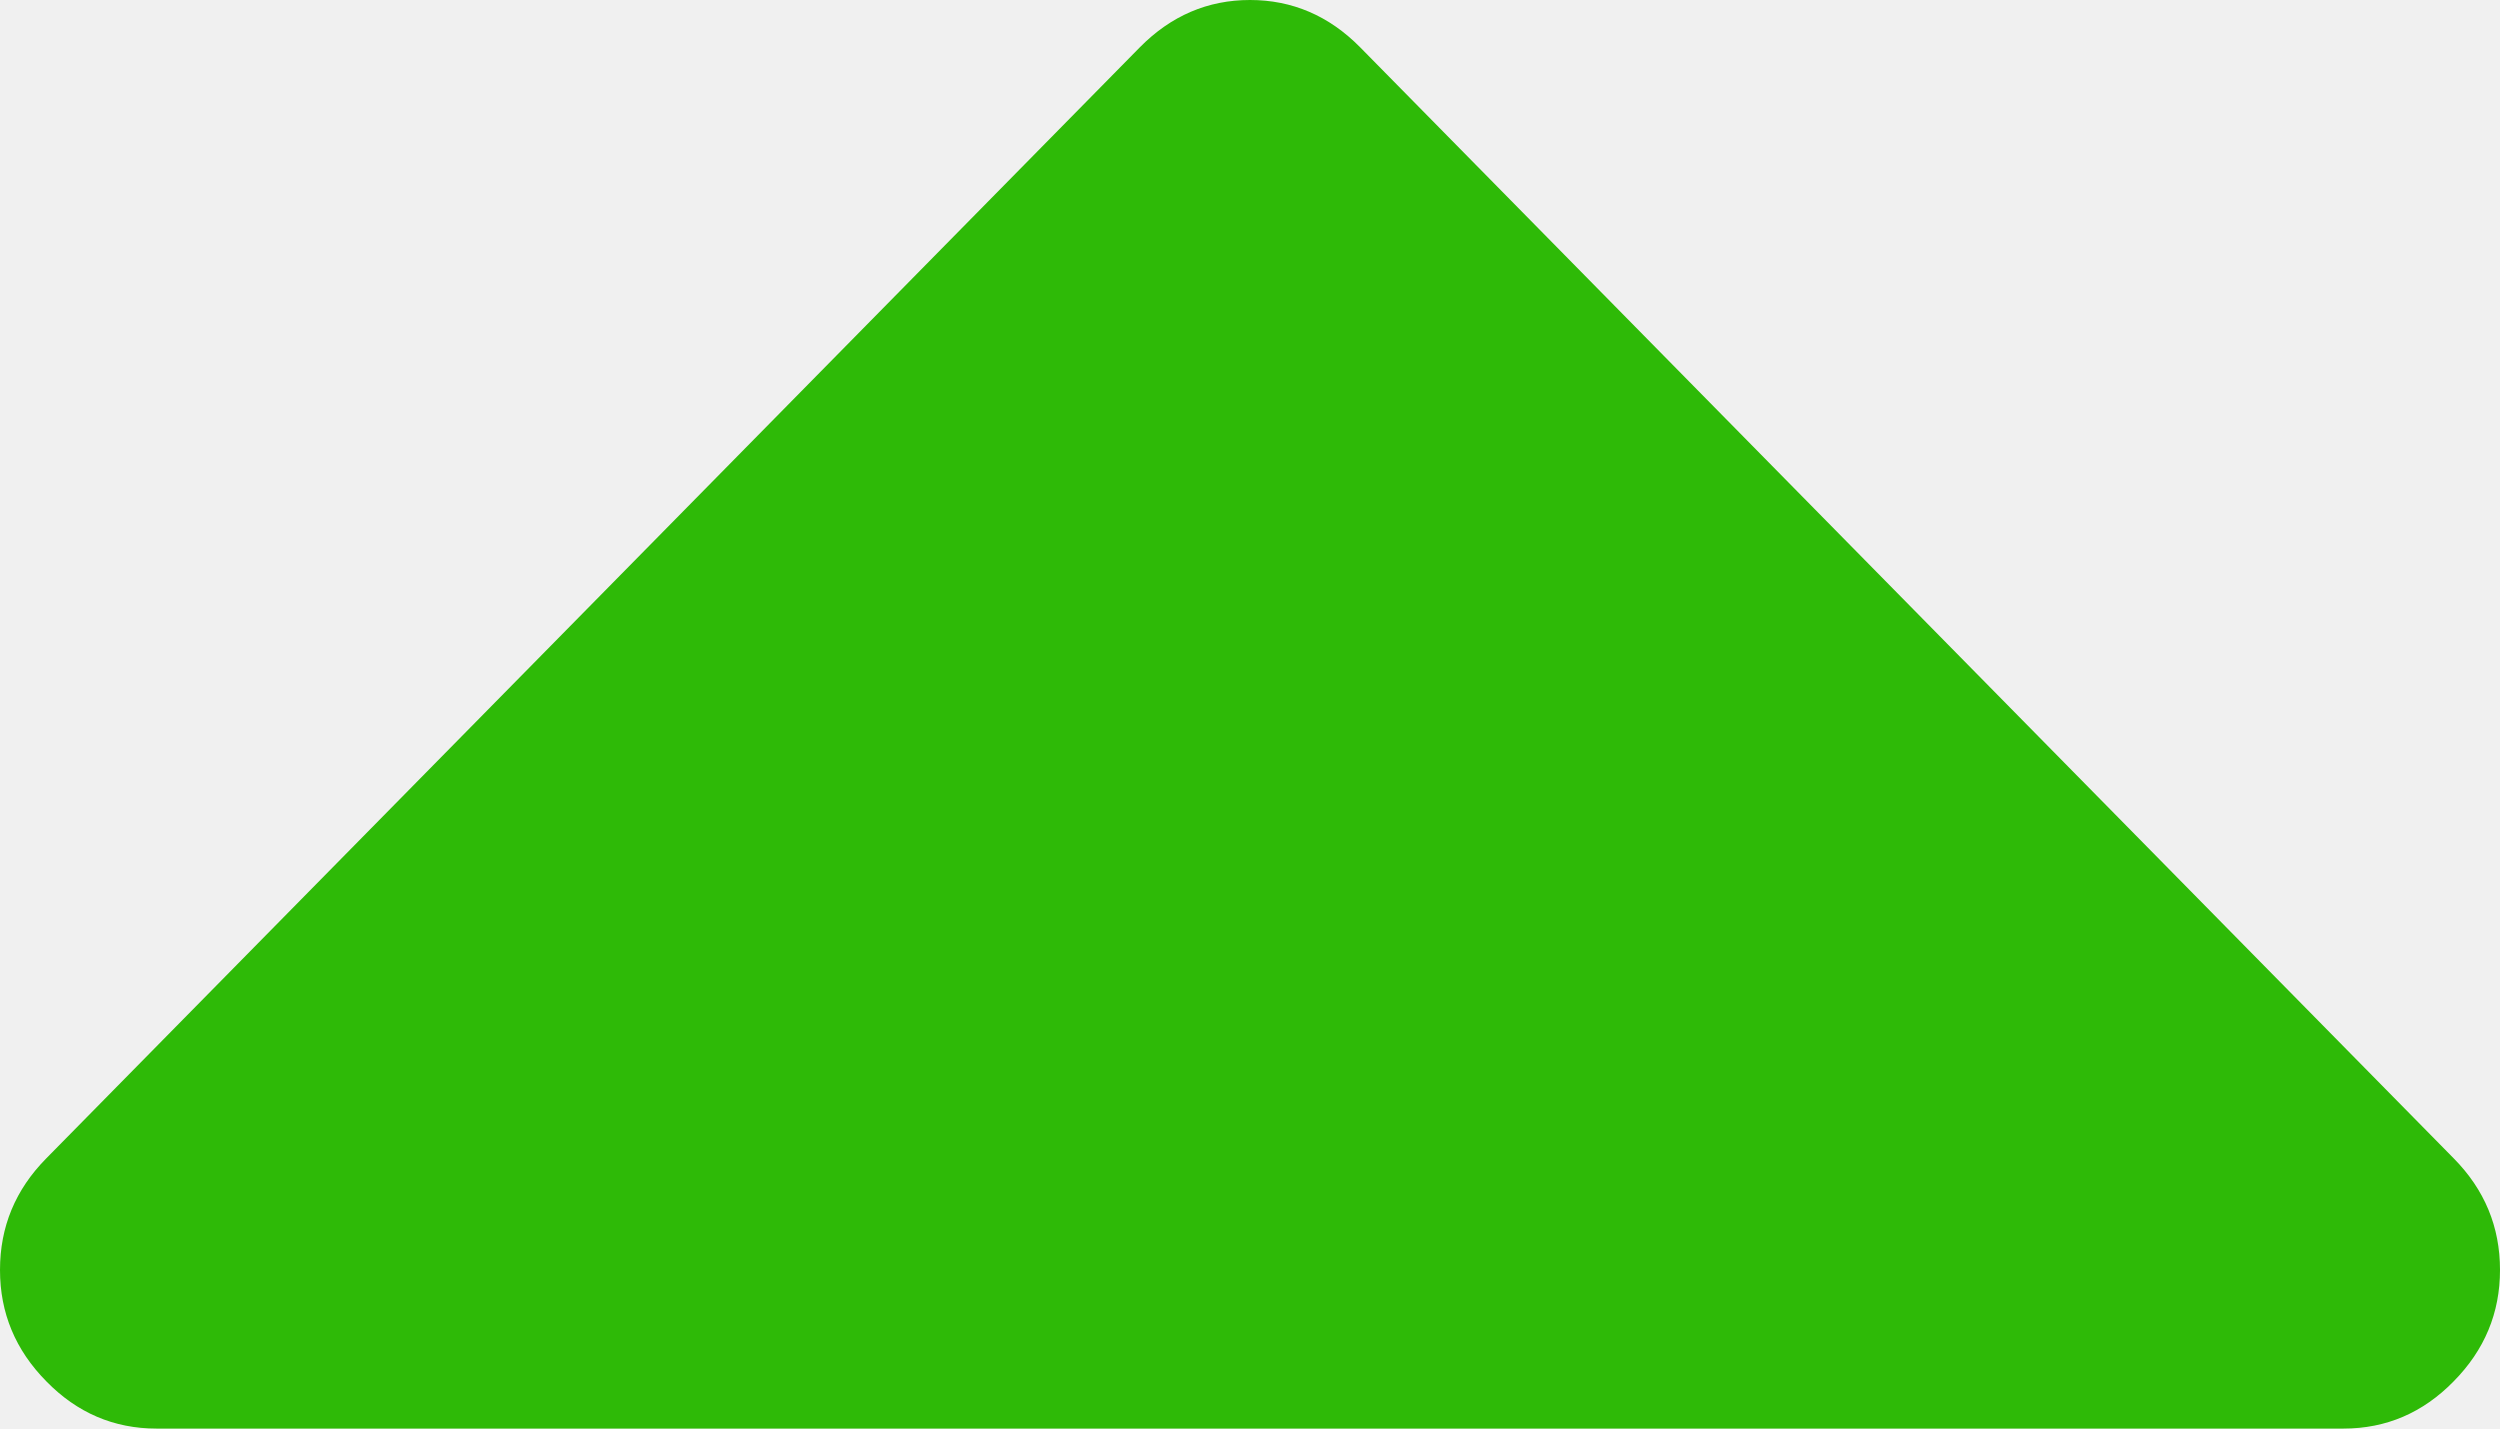
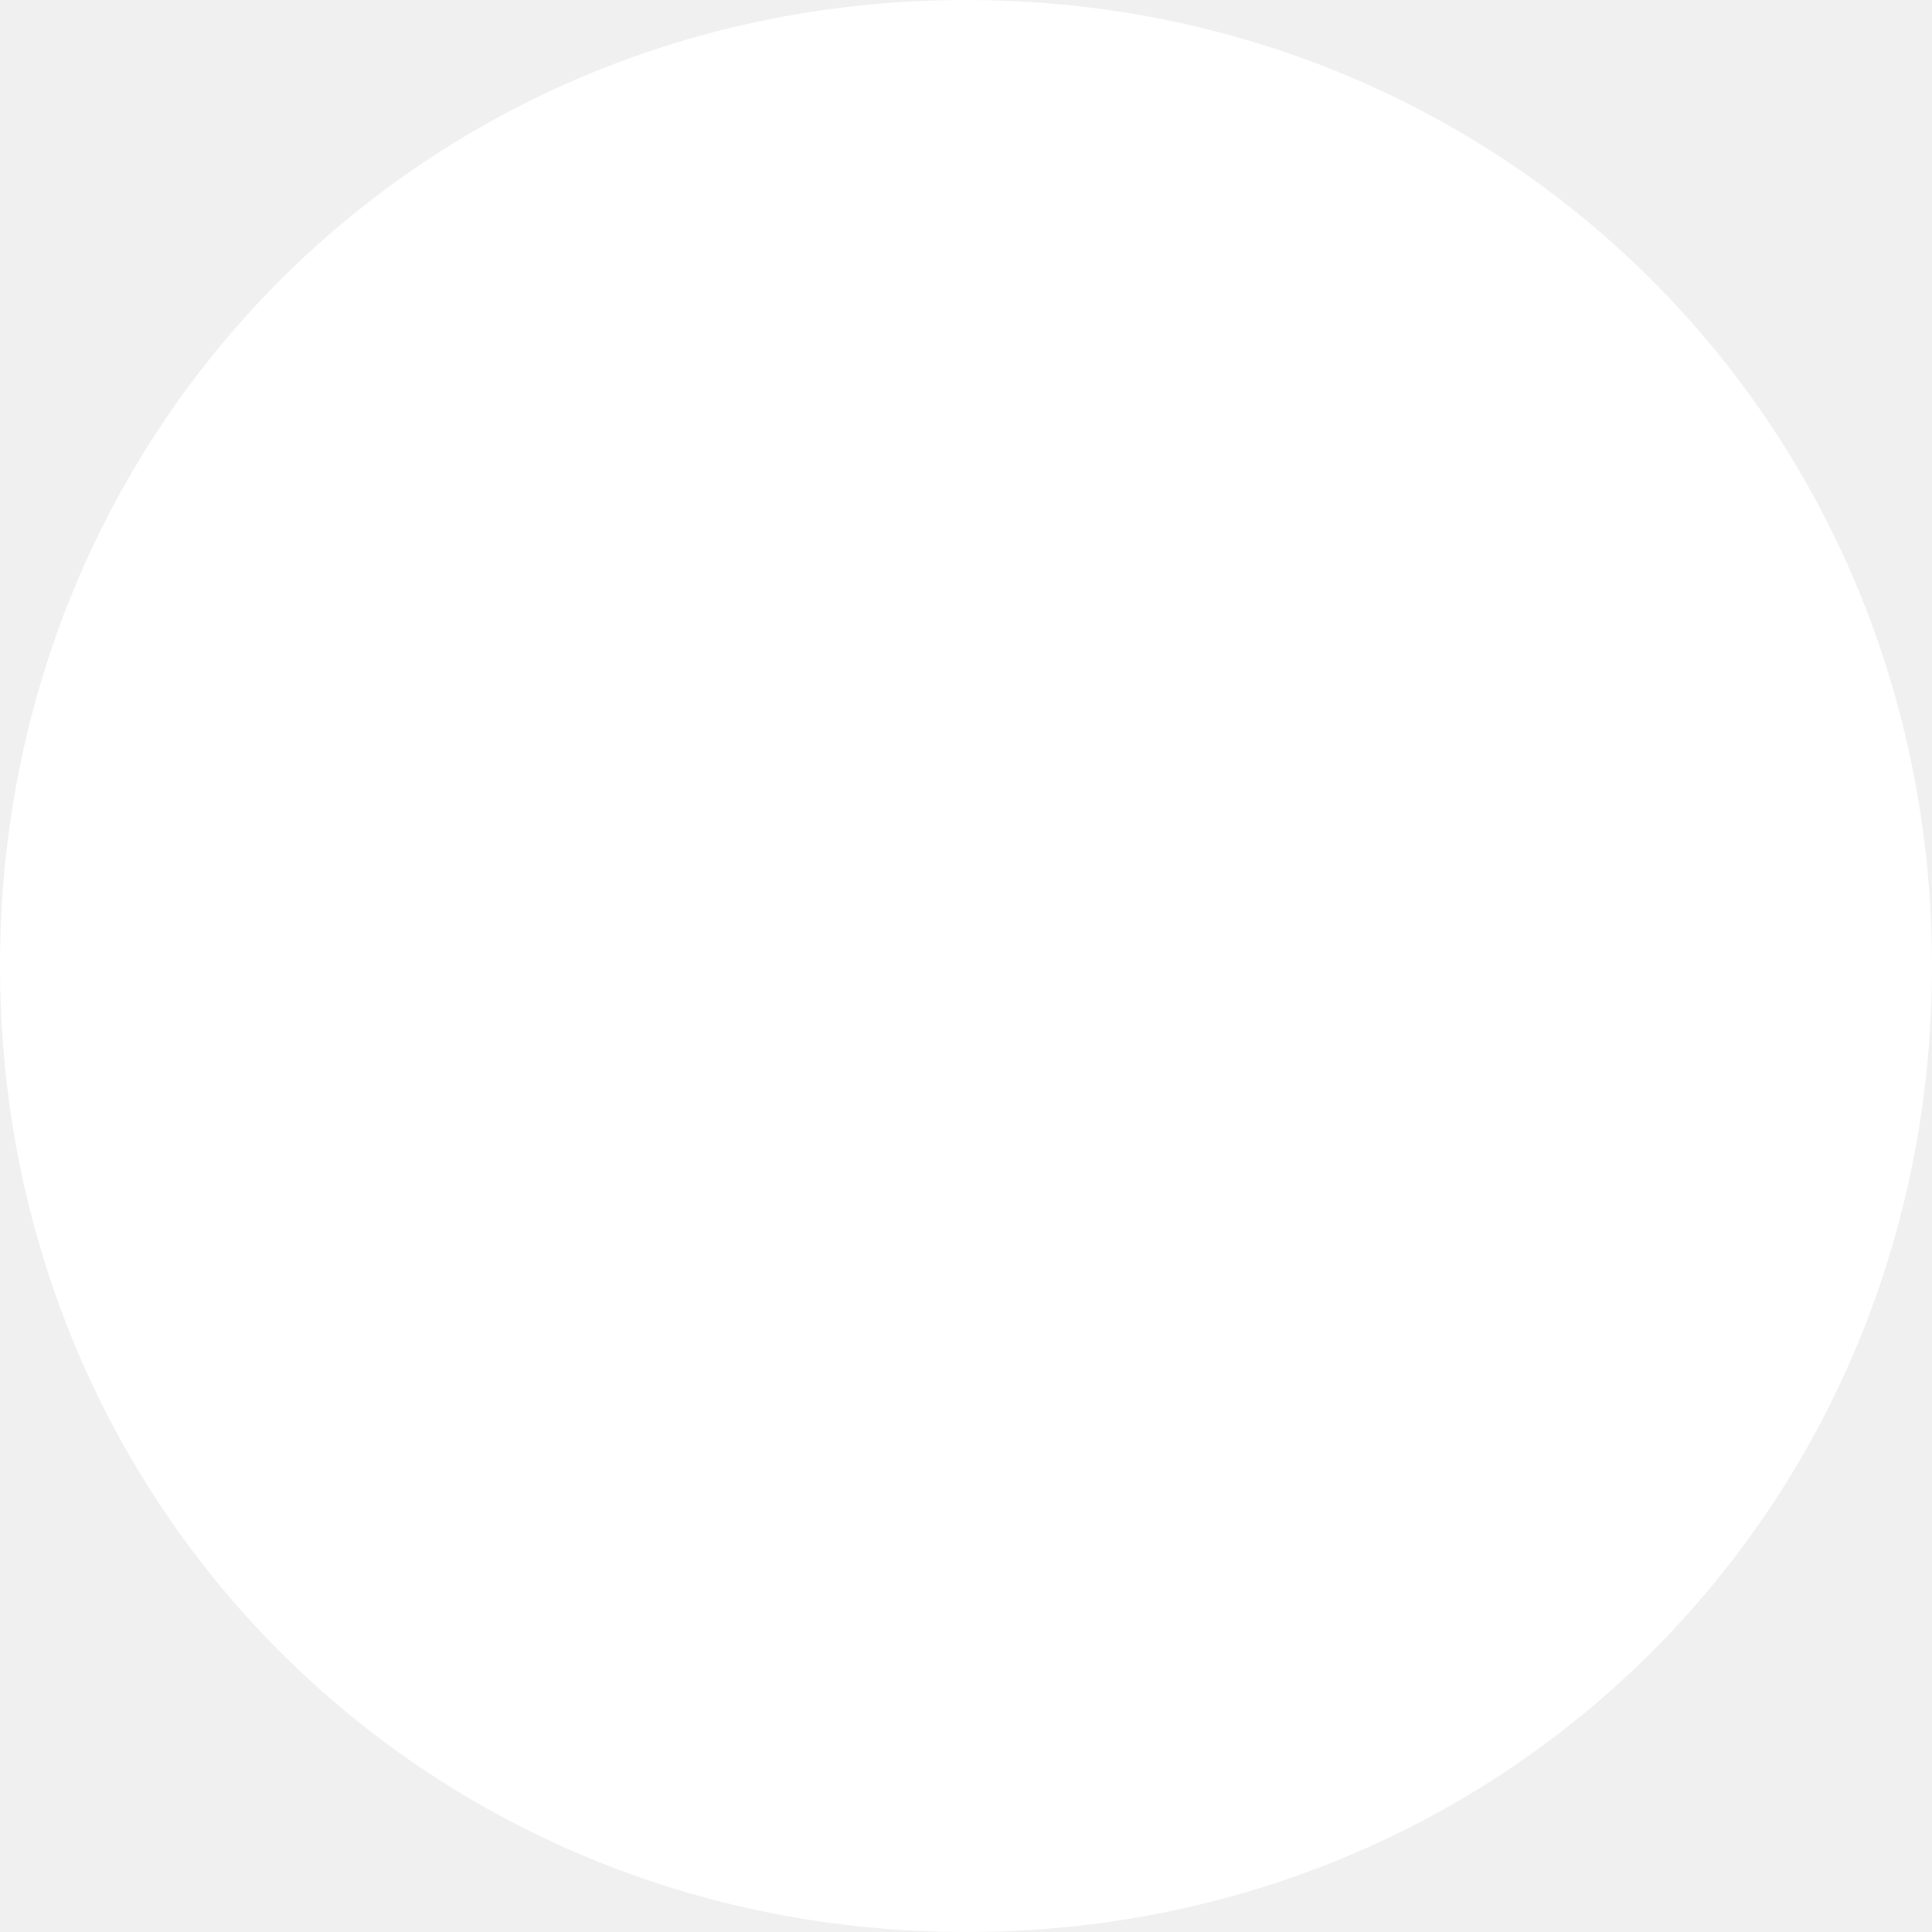
- <svg xmlns="http://www.w3.org/2000/svg" version="1.1" width="7px" height="4px">
-   <g transform="matrix(1 0 0 1 -585 -3478 )">
-     <path d="M 6.87 3.868  C 6.957 3.78  7 3.676  7 3.556  C 7 3.435  6.957 3.331  6.87 3.243  L 3.808 0.132  C 3.721 0.044  3.618 0  3.5 0  C 3.382 0  3.279 0.044  3.192 0.132  L 0.13 3.243  C 0.043 3.331  0 3.435  0 3.556  C 0 3.676  0.043 3.78  0.13 3.868  C 0.216 3.956  0.319 4  0.438 4  L 6.562 4  C 6.681 4  6.784 3.956  6.87 3.868  Z " fill-rule="nonzero" fill="#2eba07" stroke="none" transform="matrix(1 0 0 1 585 3478 )" />
+ <svg xmlns="http://www.w3.org/2000/svg" version="1.1" width="130px" height="130px">
+   <g transform="matrix(1 0 0 1 -596 -2678 )">
+     <path d="M 661 2678  C 697.4 2678  726 2706.6  726 2743  C 726 2779.4  697.4 2808  661 2808  C 624.6 2808  596 2779.4  596 2743  C 596 2706.6  624.6 2678  661 2678  Z " fill-rule="nonzero" fill="#ffffff" stroke="none" />
  </g>
</svg>
